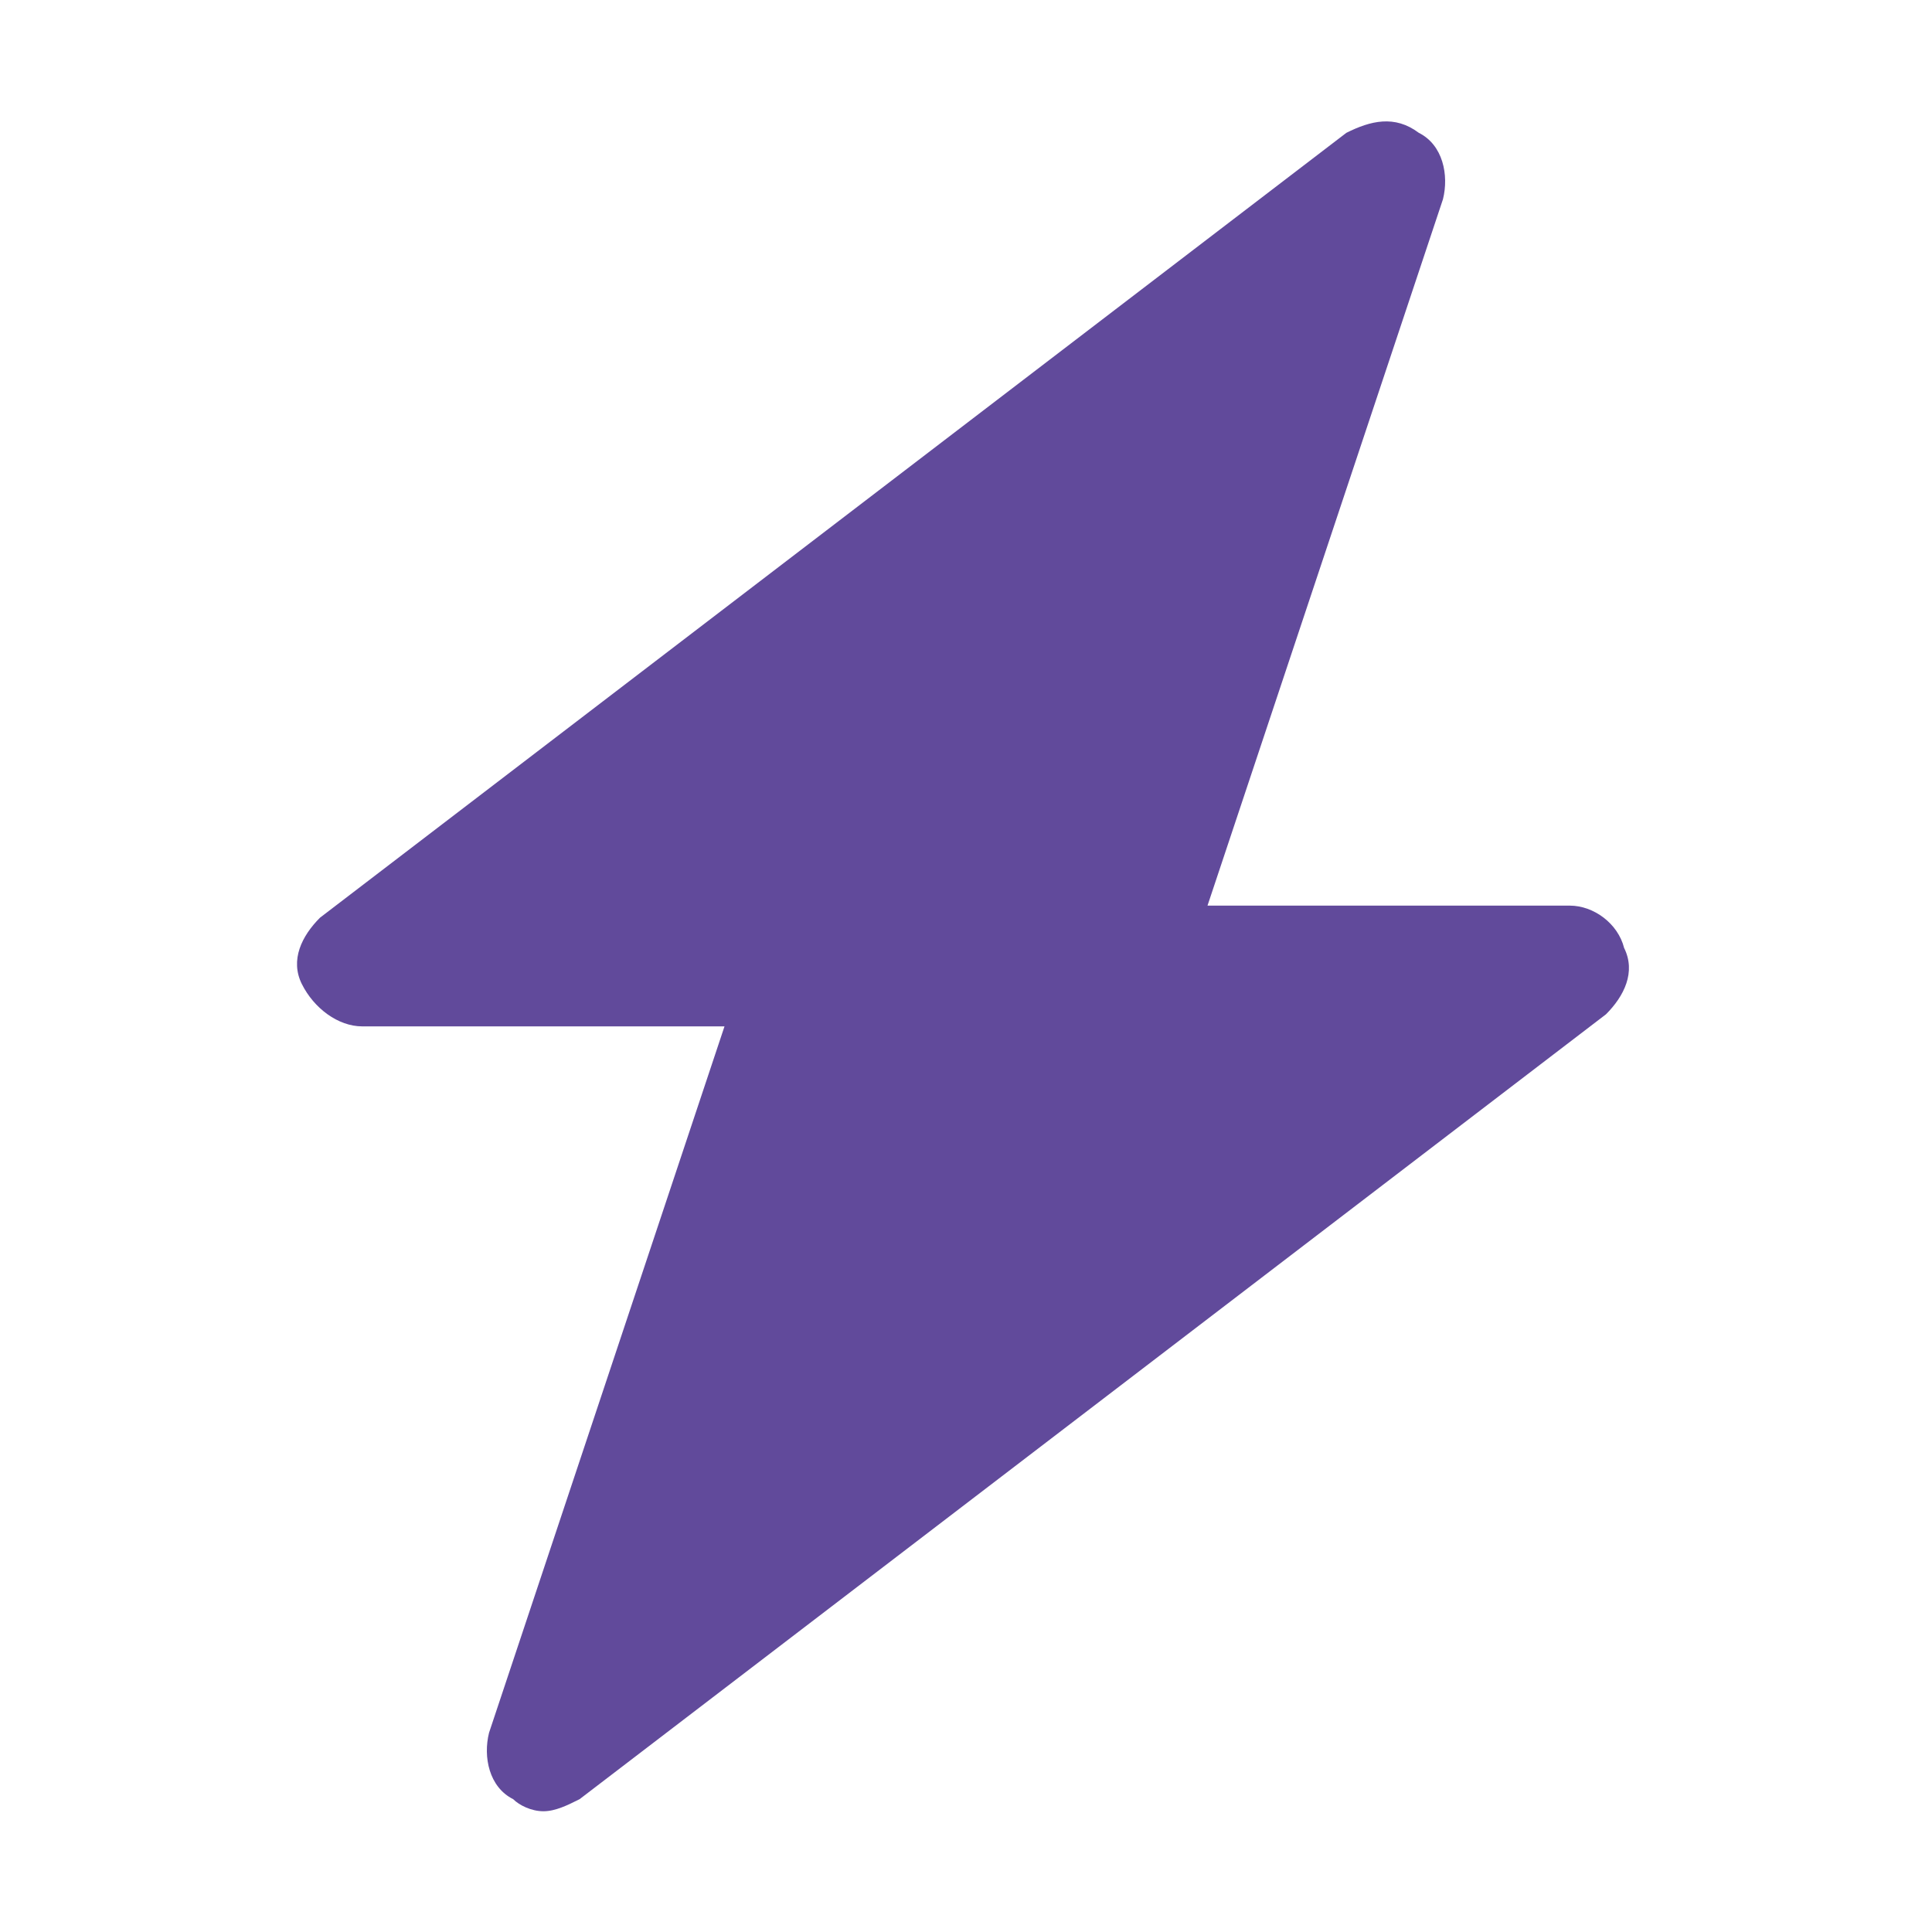
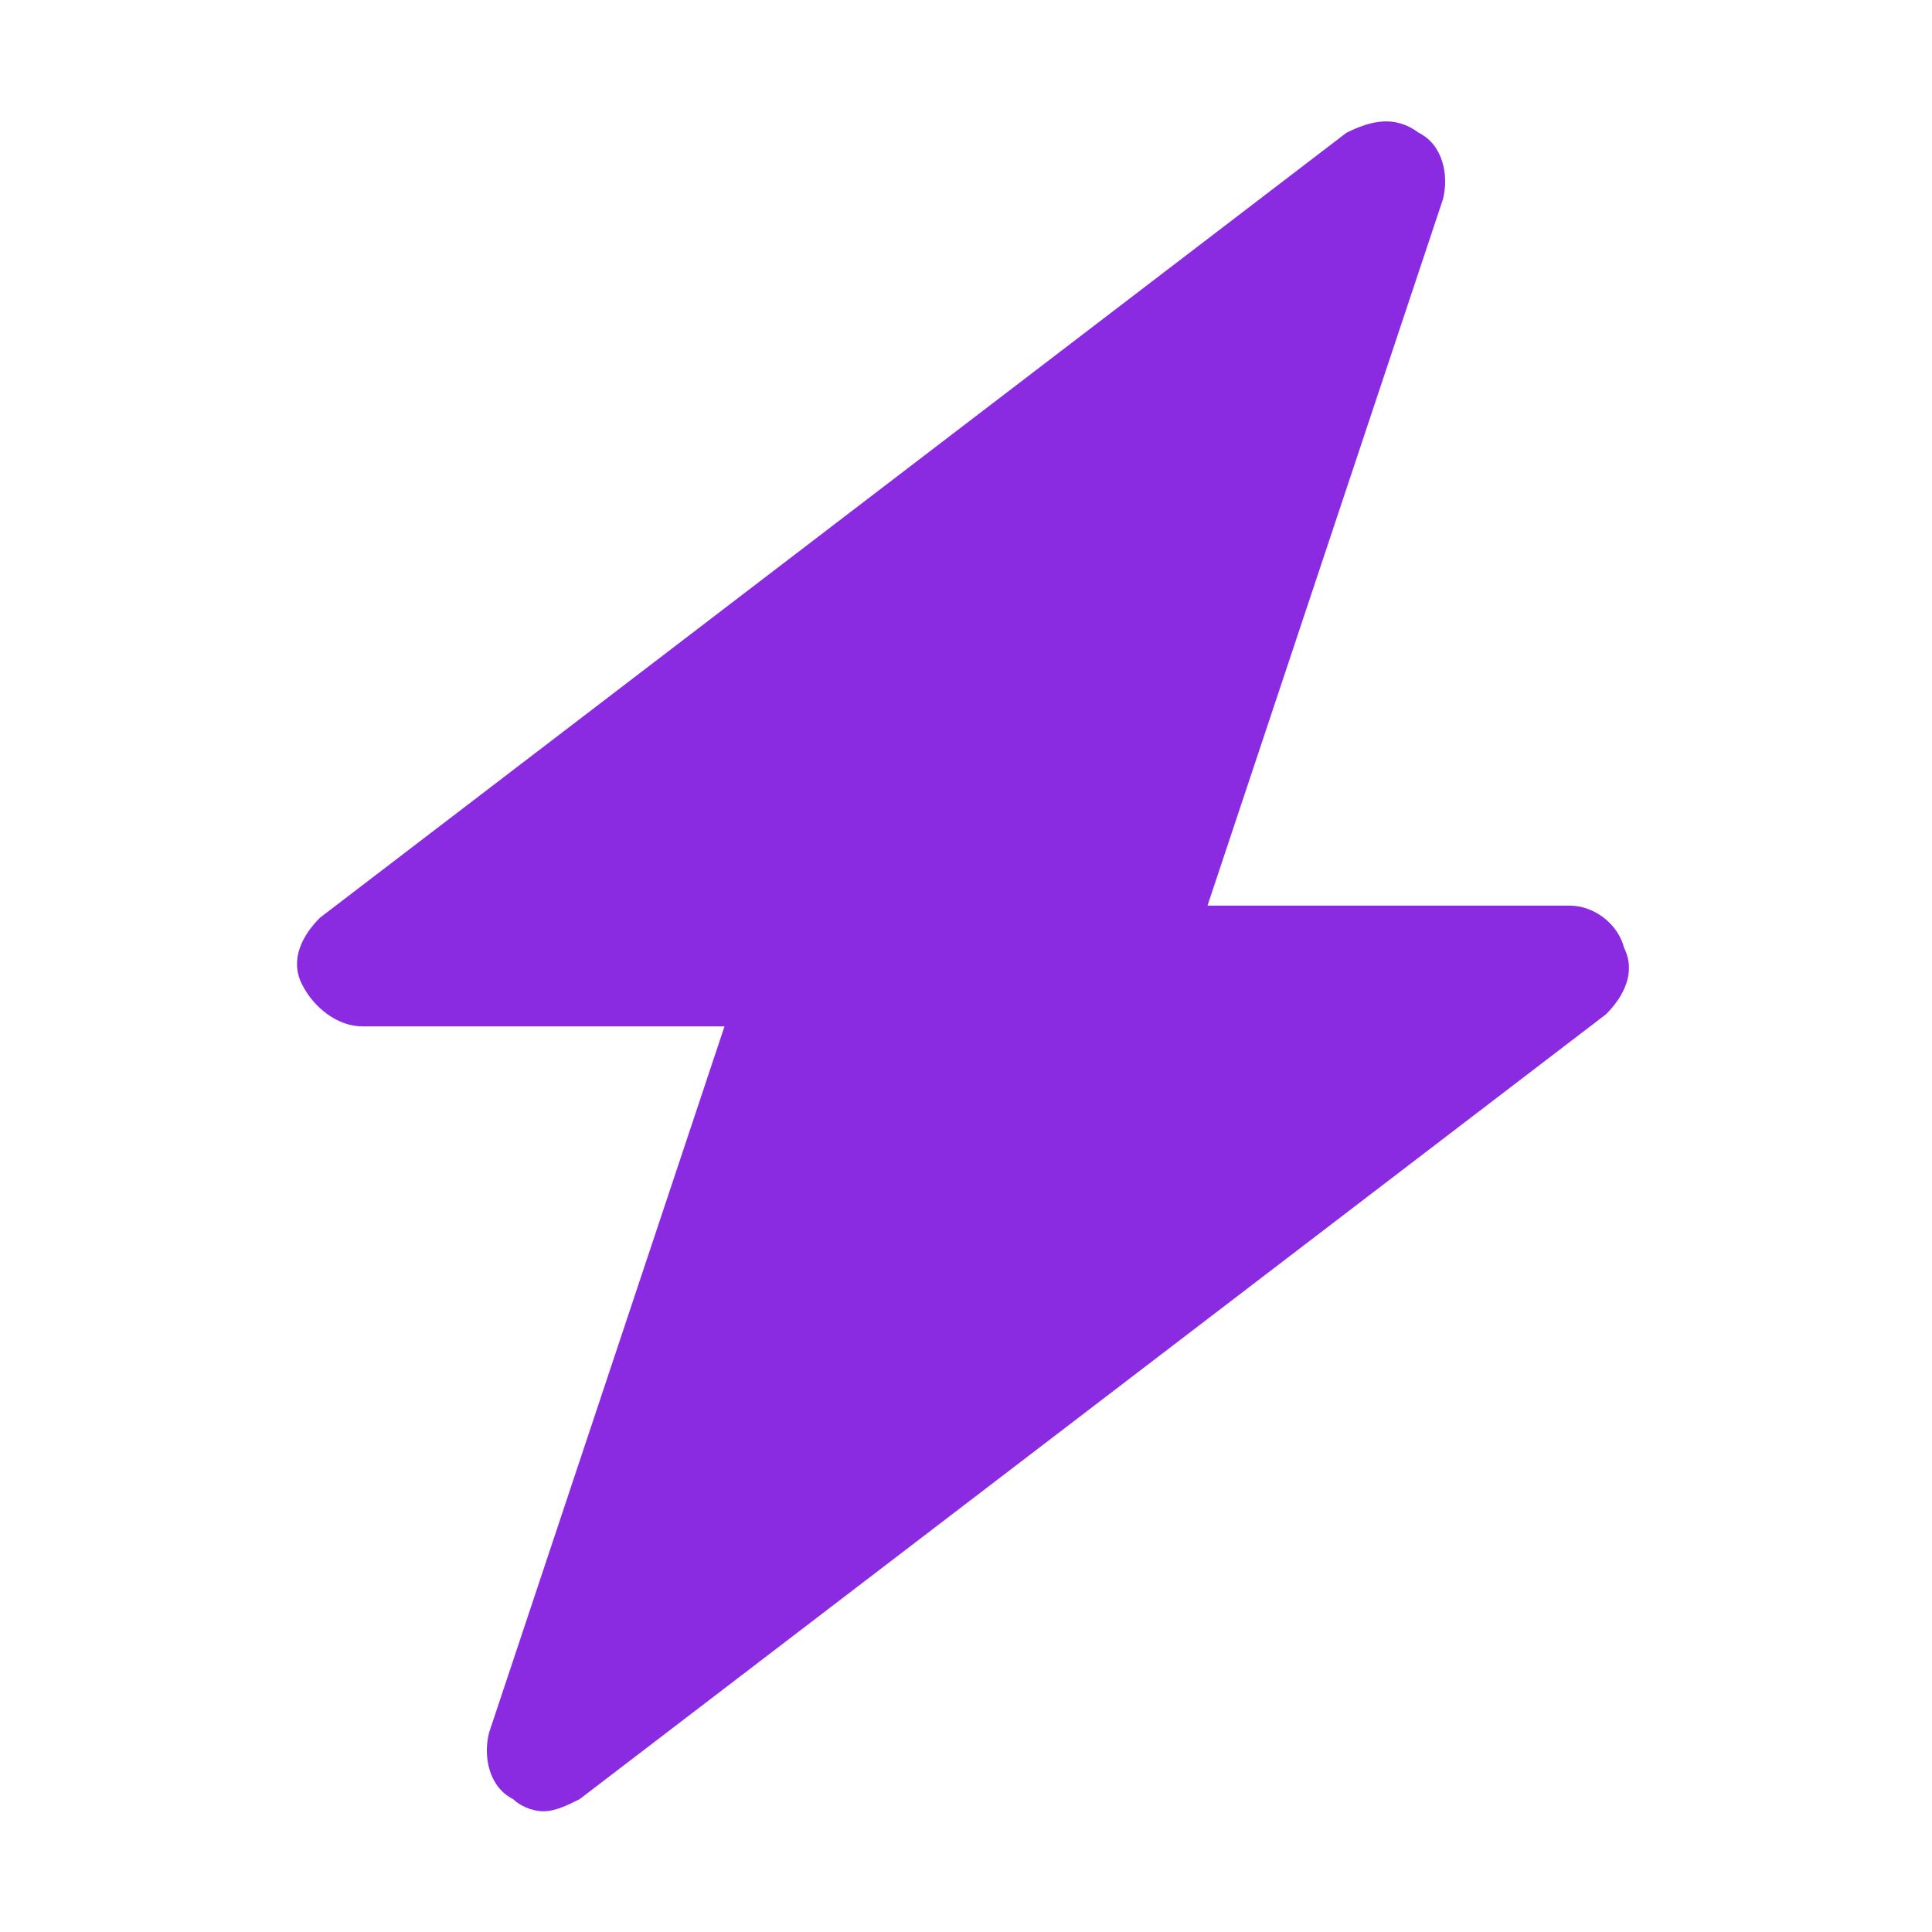
- <svg xmlns="http://www.w3.org/2000/svg" fill="#614a9b" height="128" width="128" version="1.1" id="Icons" viewBox="0 0 32 32" xml:space="preserve">
+ <svg xmlns="http://www.w3.org/2000/svg" fill="#8A2BE2" height="128" width="128" version="1.1" id="Icons" viewBox="0 0 32 32" xml:space="preserve">
  <path d="M26.9,15.7C26.8,15.3,26.4,15,26,15h-6l3.9-11.7c0.1-0.4,0-0.9-0.4-1.1c-0.4-0.3-0.8-0.2-1.2,0l-17,13  c-0.3,0.3-0.5,0.7-0.3,1.1C5.2,16.7,5.6,17,6,17h6L8.1,28.7c-0.1,0.4,0,0.9,0.4,1.1C8.6,29.9,8.8,30,9,30c0.2,0,0.4-0.1,0.6-0.2  l17-13C26.9,16.5,27.1,16.1,26.9,15.7z" />
</svg>
